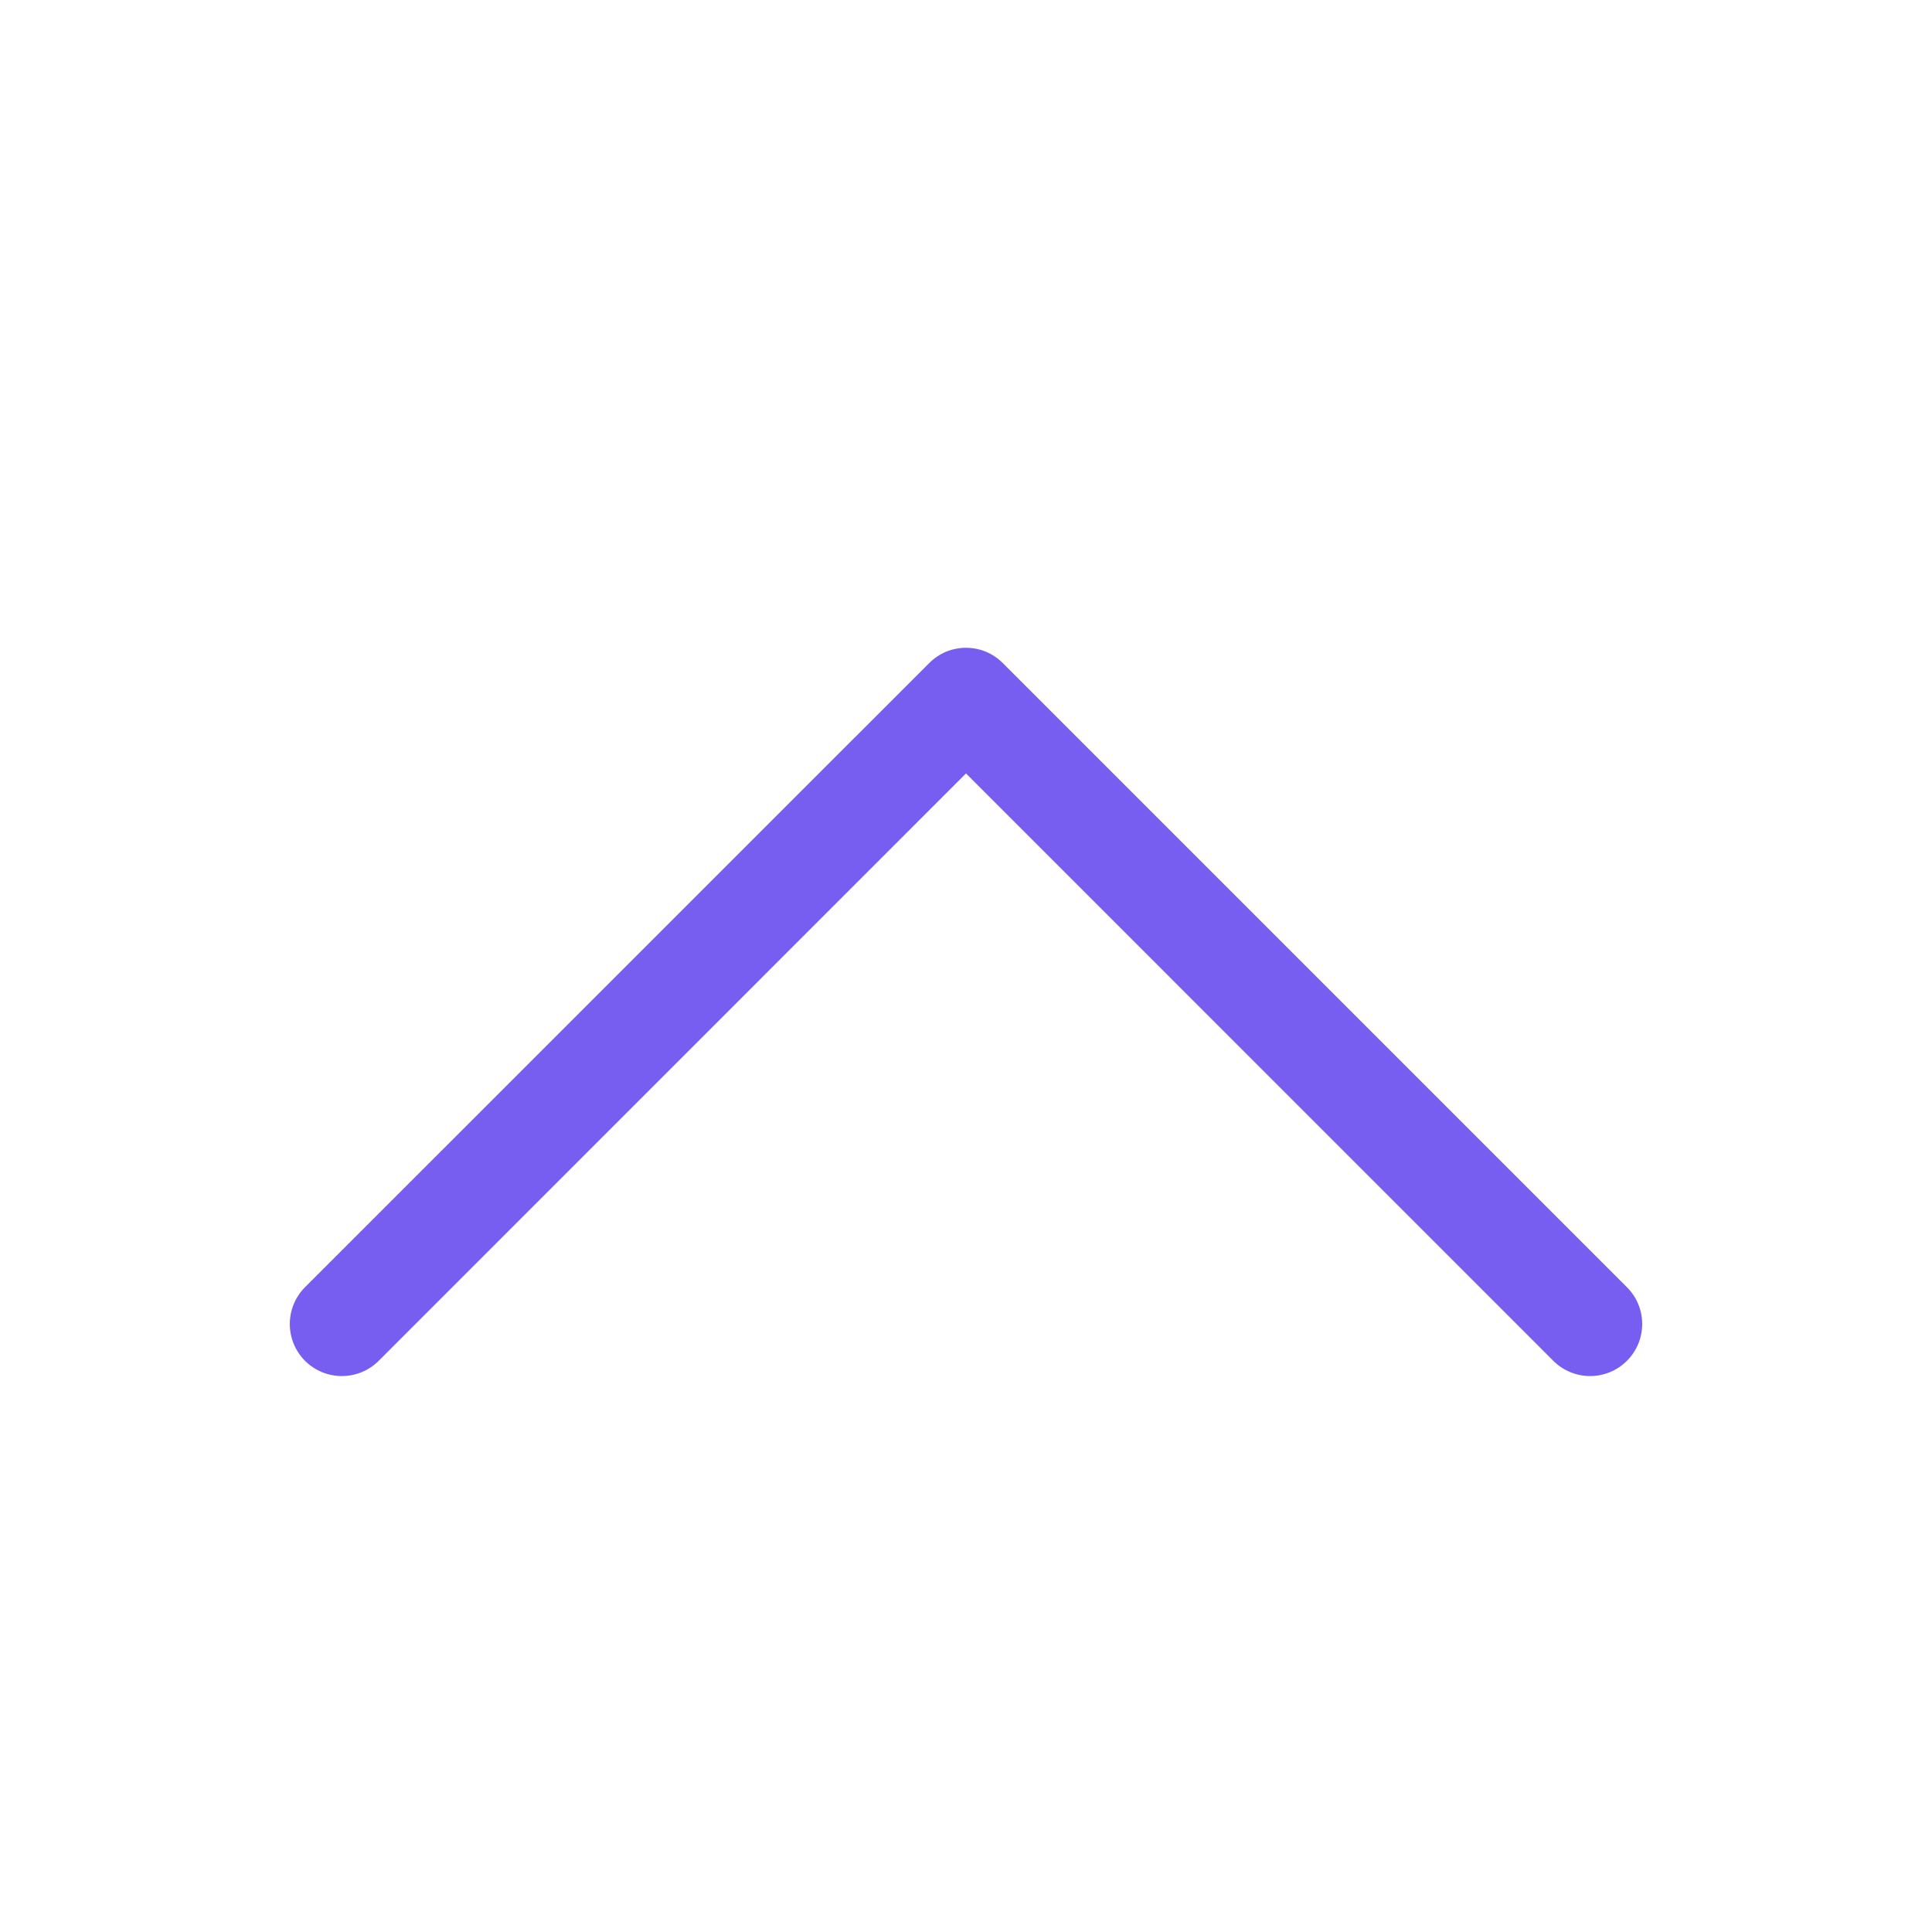
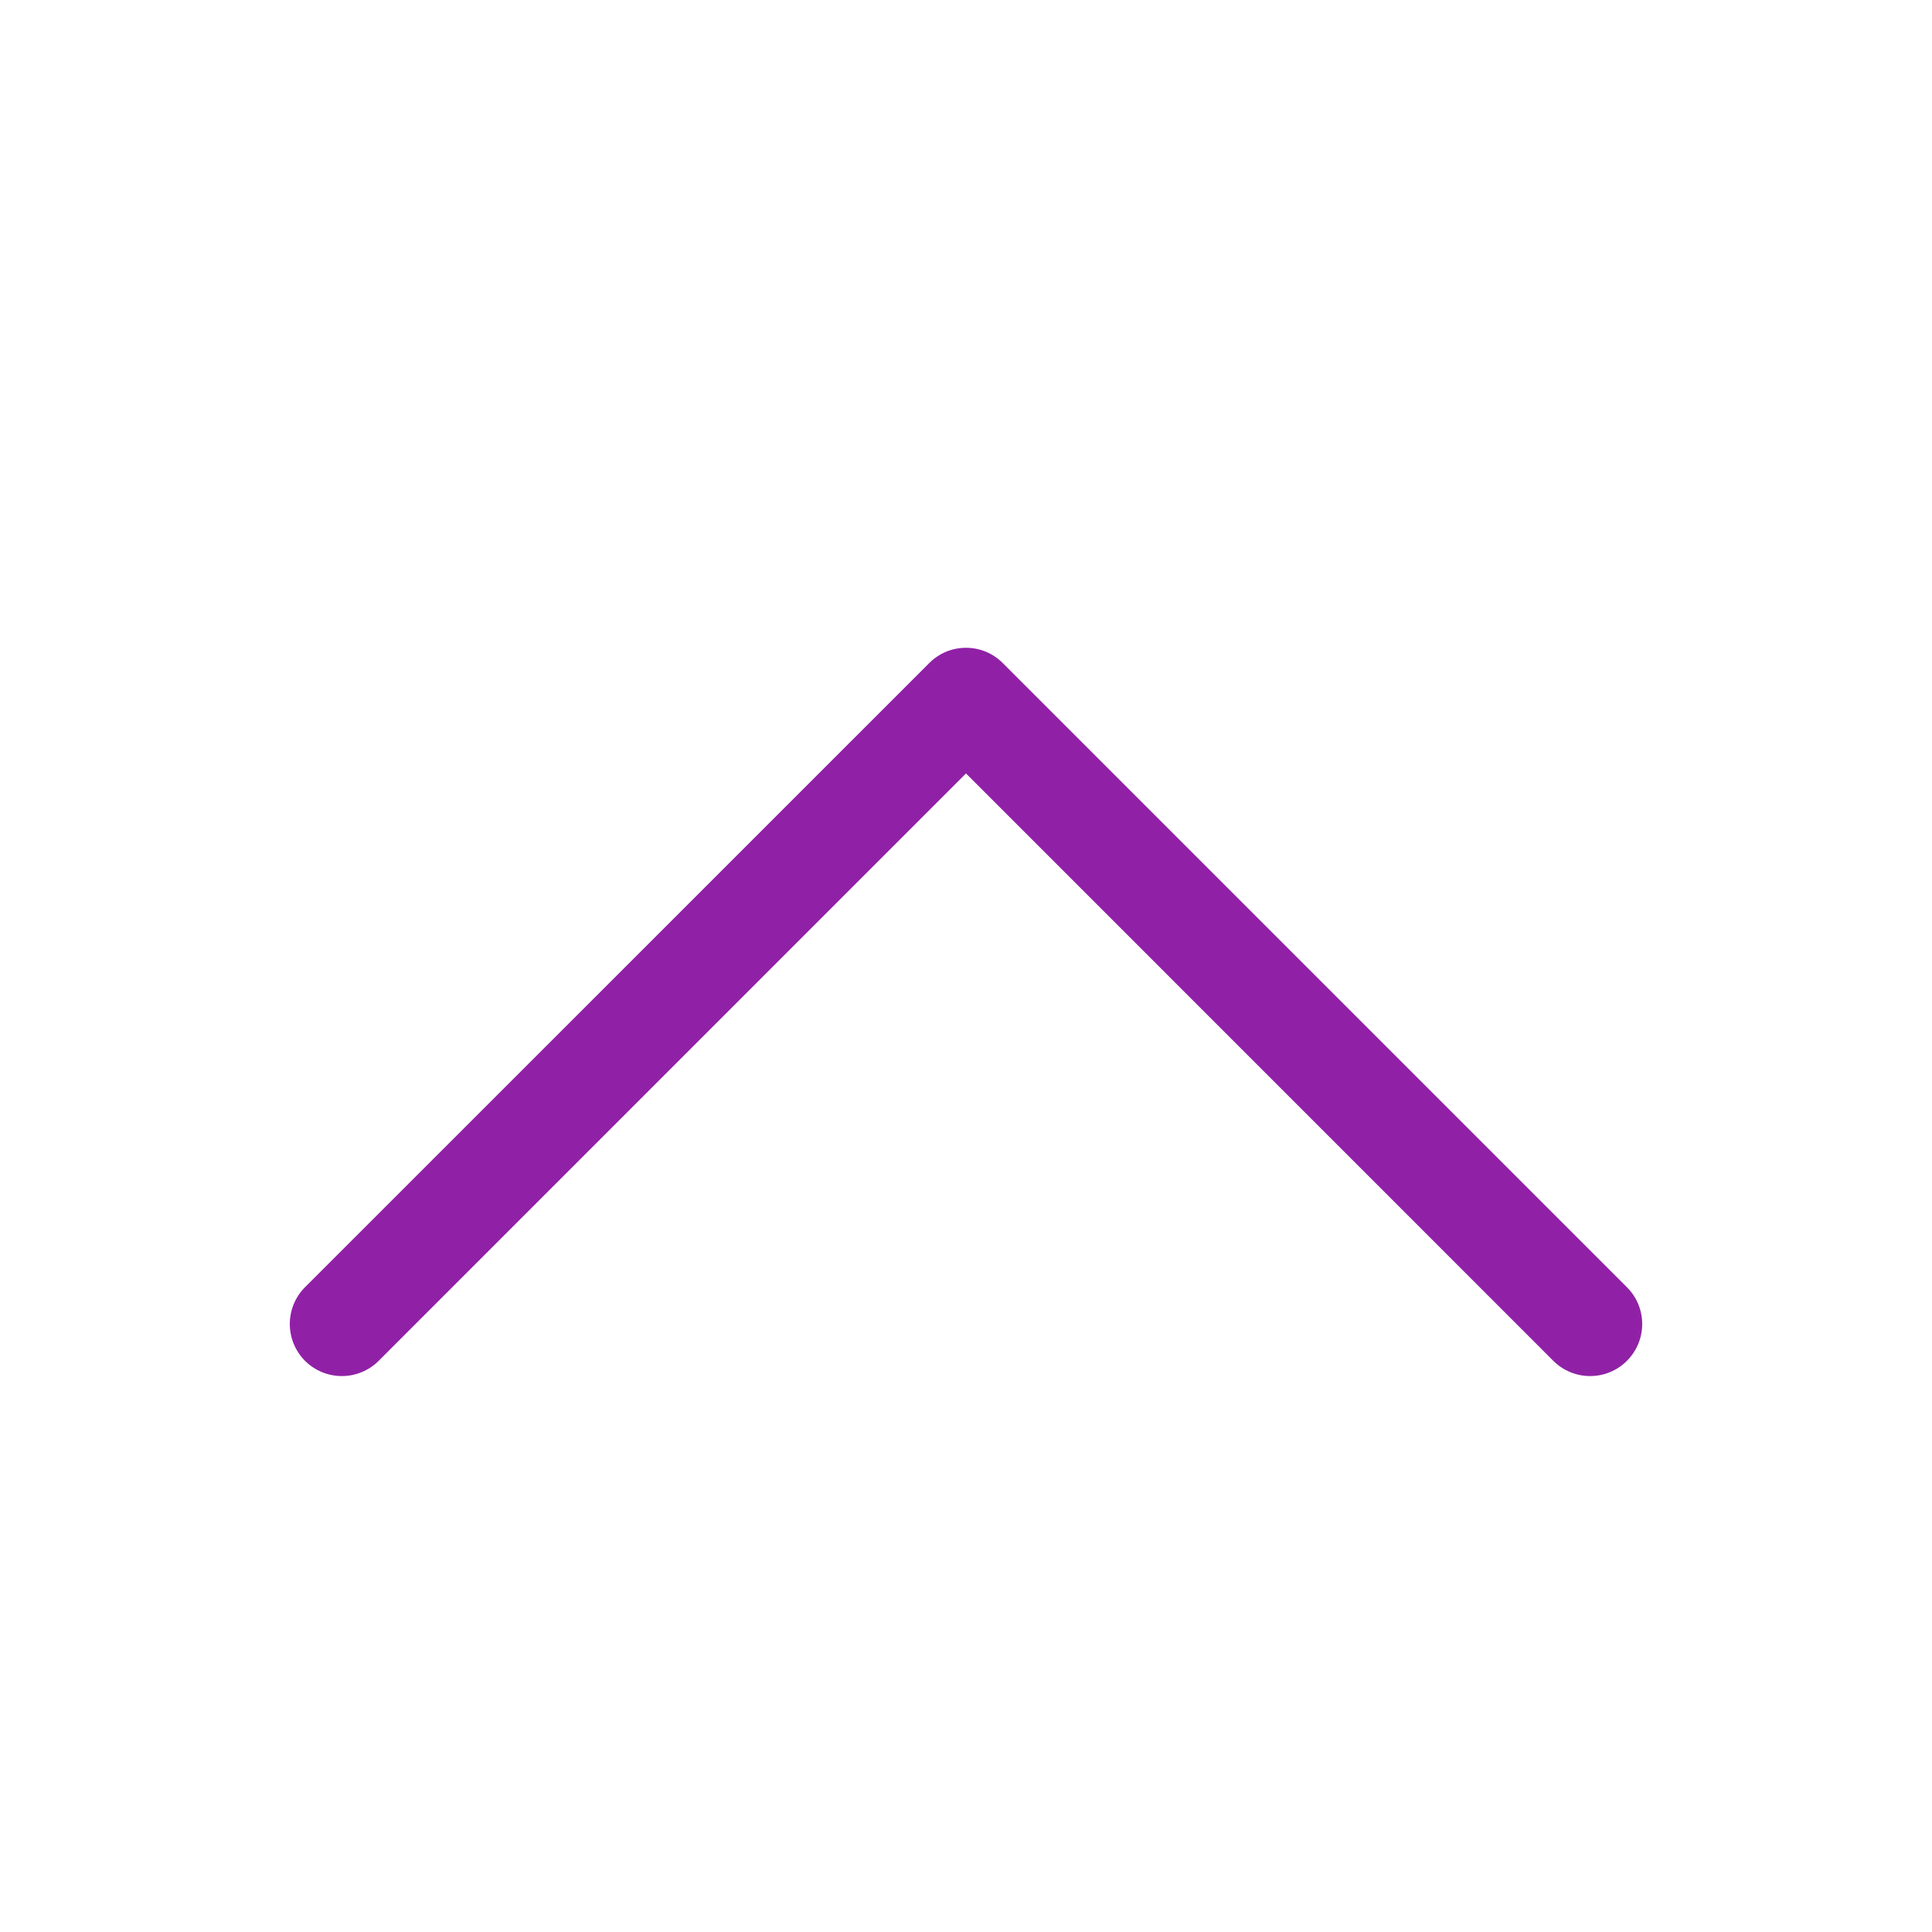
<svg xmlns="http://www.w3.org/2000/svg" width="24" height="24" viewBox="0 0 24 24" fill="none">
-   <path fill-rule="evenodd" clip-rule="evenodd" d="M11.543 8.237C11.603 8.177 11.674 8.129 11.752 8.096C11.831 8.064 11.915 8.047 12 8.047C12.085 8.047 12.169 8.064 12.248 8.096C12.326 8.129 12.397 8.177 12.457 8.237L20.21 15.99C20.332 16.111 20.4 16.276 20.4 16.447C20.4 16.619 20.332 16.783 20.21 16.905C20.089 17.026 19.925 17.094 19.753 17.094C19.582 17.094 19.417 17.026 19.296 16.905L12 9.608L4.704 16.905C4.583 17.026 4.418 17.094 4.247 17.094C4.075 17.094 3.911 17.026 3.789 16.905C3.668 16.783 3.6 16.619 3.6 16.447C3.6 16.276 3.668 16.111 3.789 15.99L11.543 8.237Z" fill="#785EF0" />
+   <path fill-rule="evenodd" clip-rule="evenodd" d="M11.543 8.237C11.603 8.177 11.674 8.129 11.752 8.096C11.831 8.064 11.915 8.047 12 8.047C12.085 8.047 12.169 8.064 12.248 8.096C12.326 8.129 12.397 8.177 12.457 8.237L20.21 15.99C20.332 16.111 20.4 16.276 20.4 16.447C20.4 16.619 20.332 16.783 20.21 16.905C20.089 17.026 19.925 17.094 19.753 17.094C19.582 17.094 19.417 17.026 19.296 16.905L12 9.608L4.704 16.905C4.583 17.026 4.418 17.094 4.247 17.094C4.075 17.094 3.911 17.026 3.789 16.905C3.668 16.783 3.6 16.619 3.6 16.447C3.6 16.276 3.668 16.111 3.789 15.99L11.543 8.237Z" fill="#9021a6" />
</svg>
